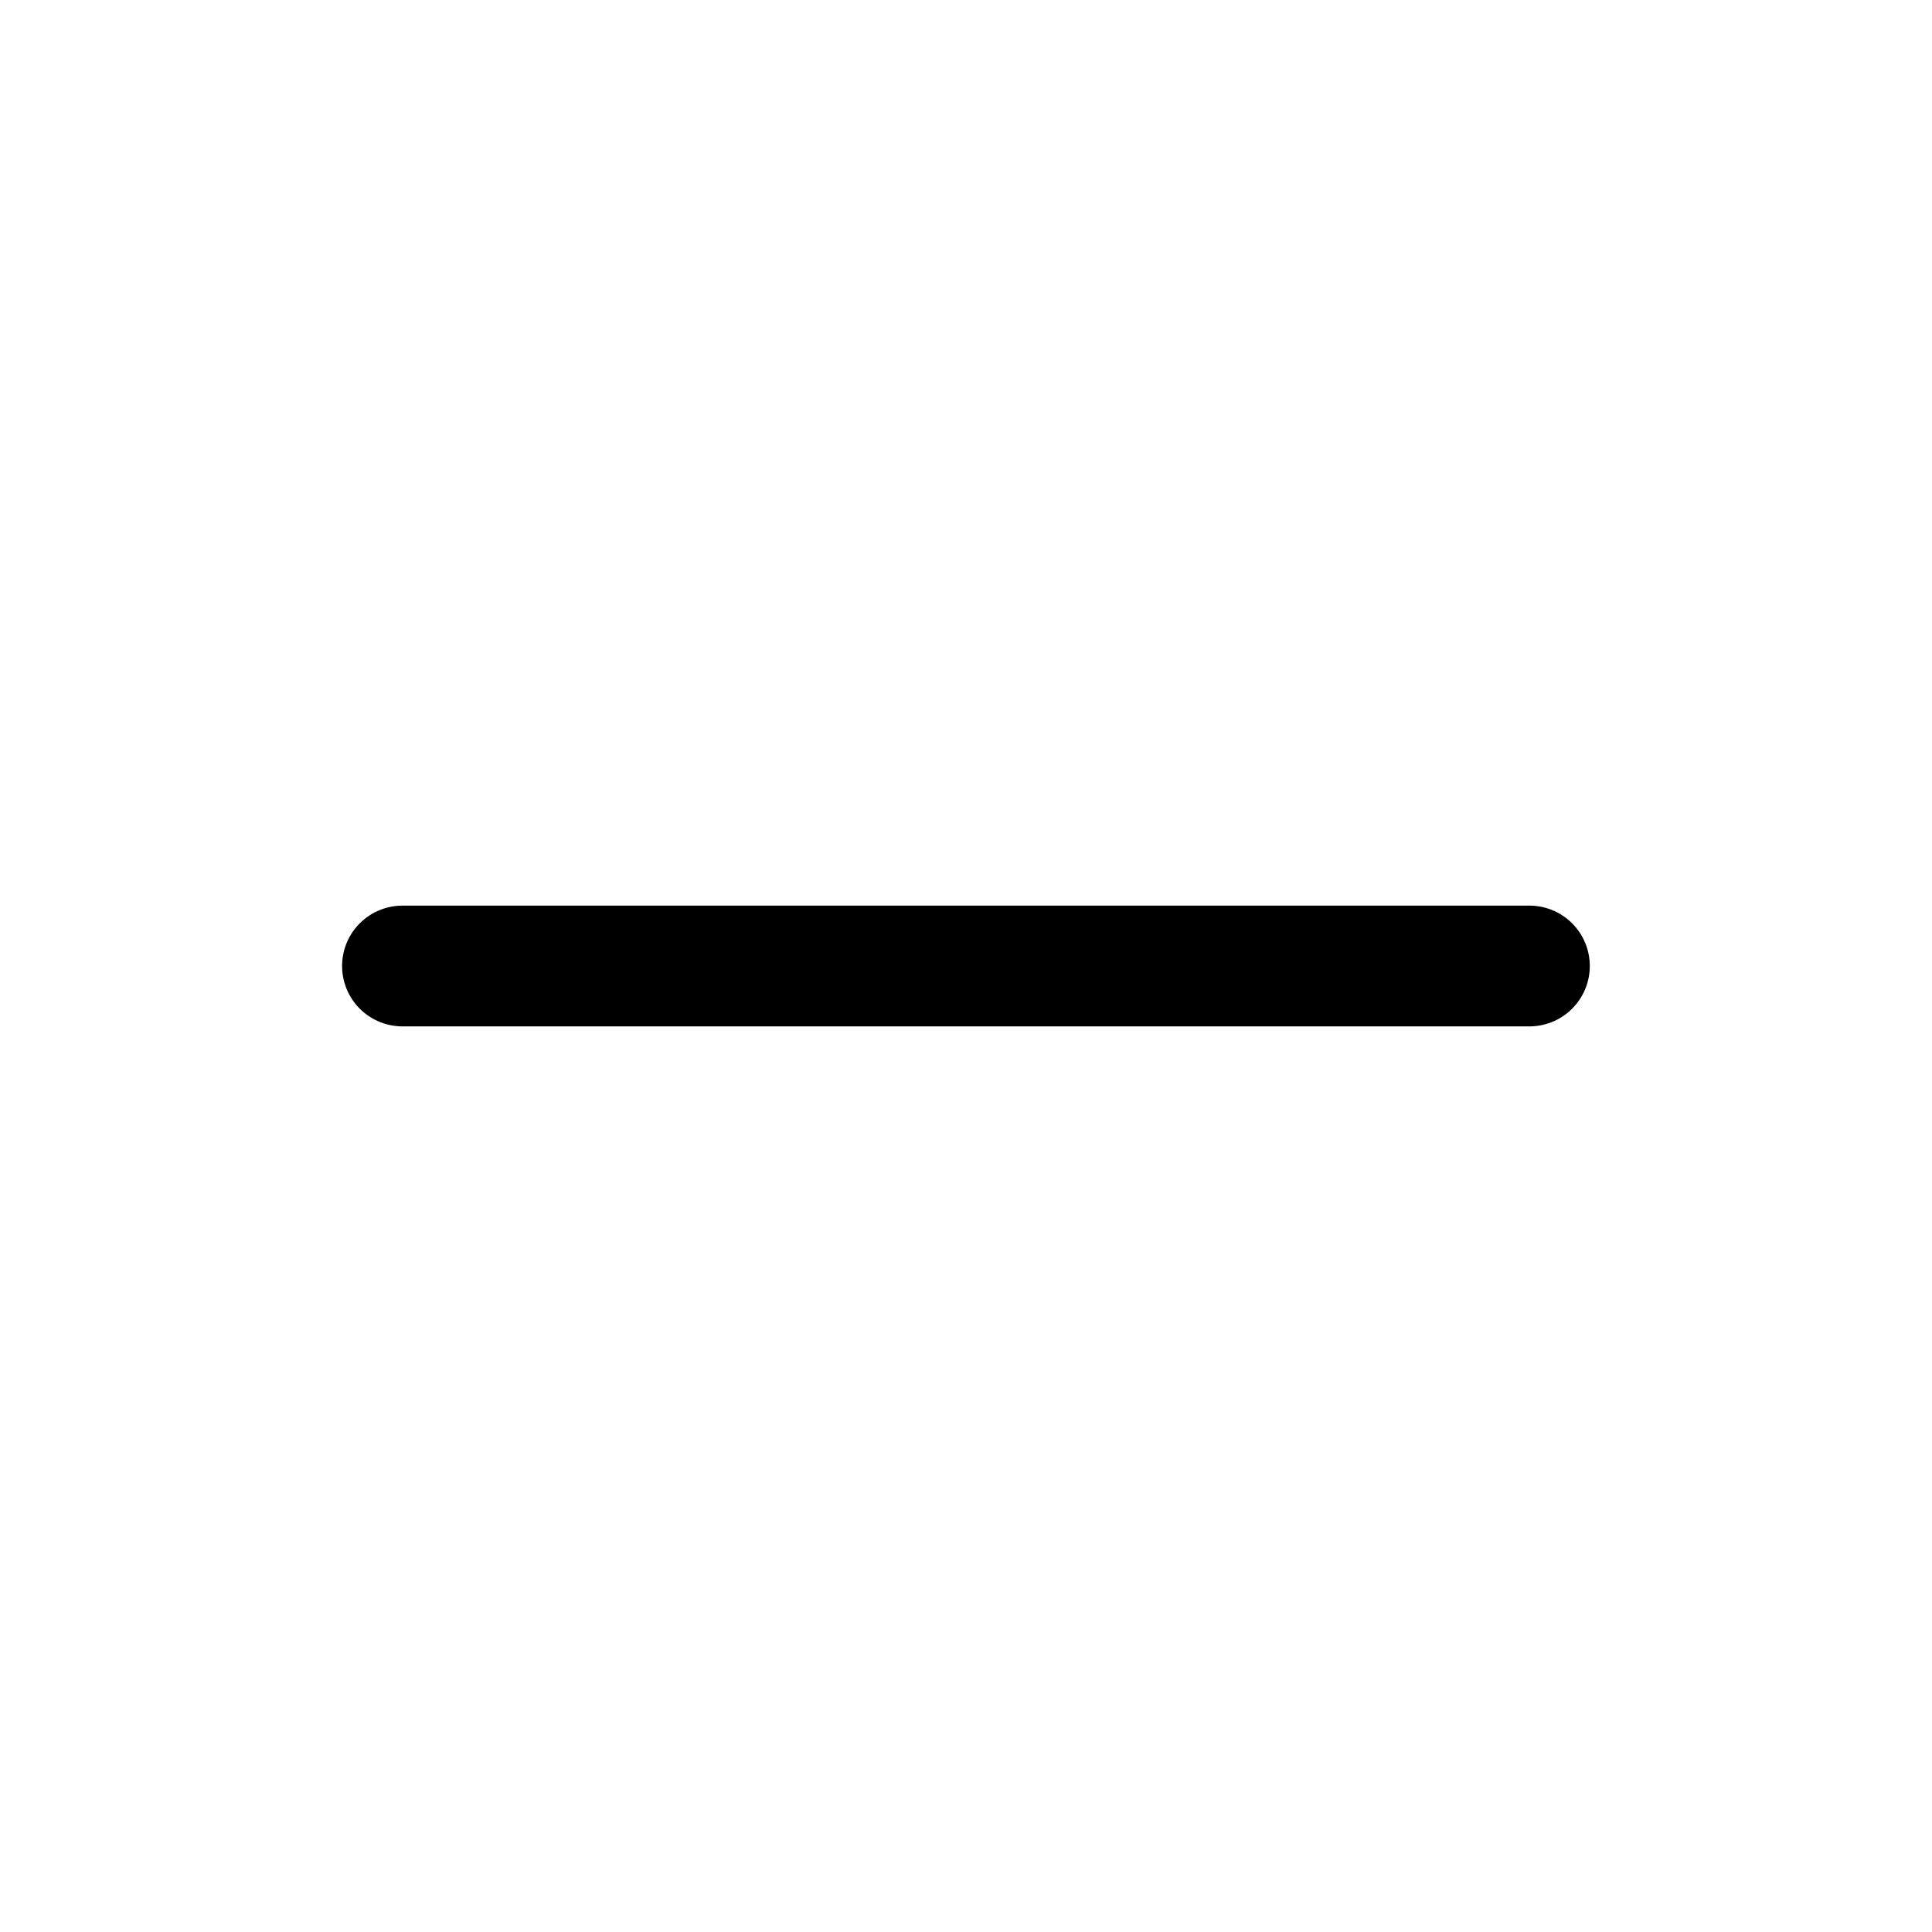
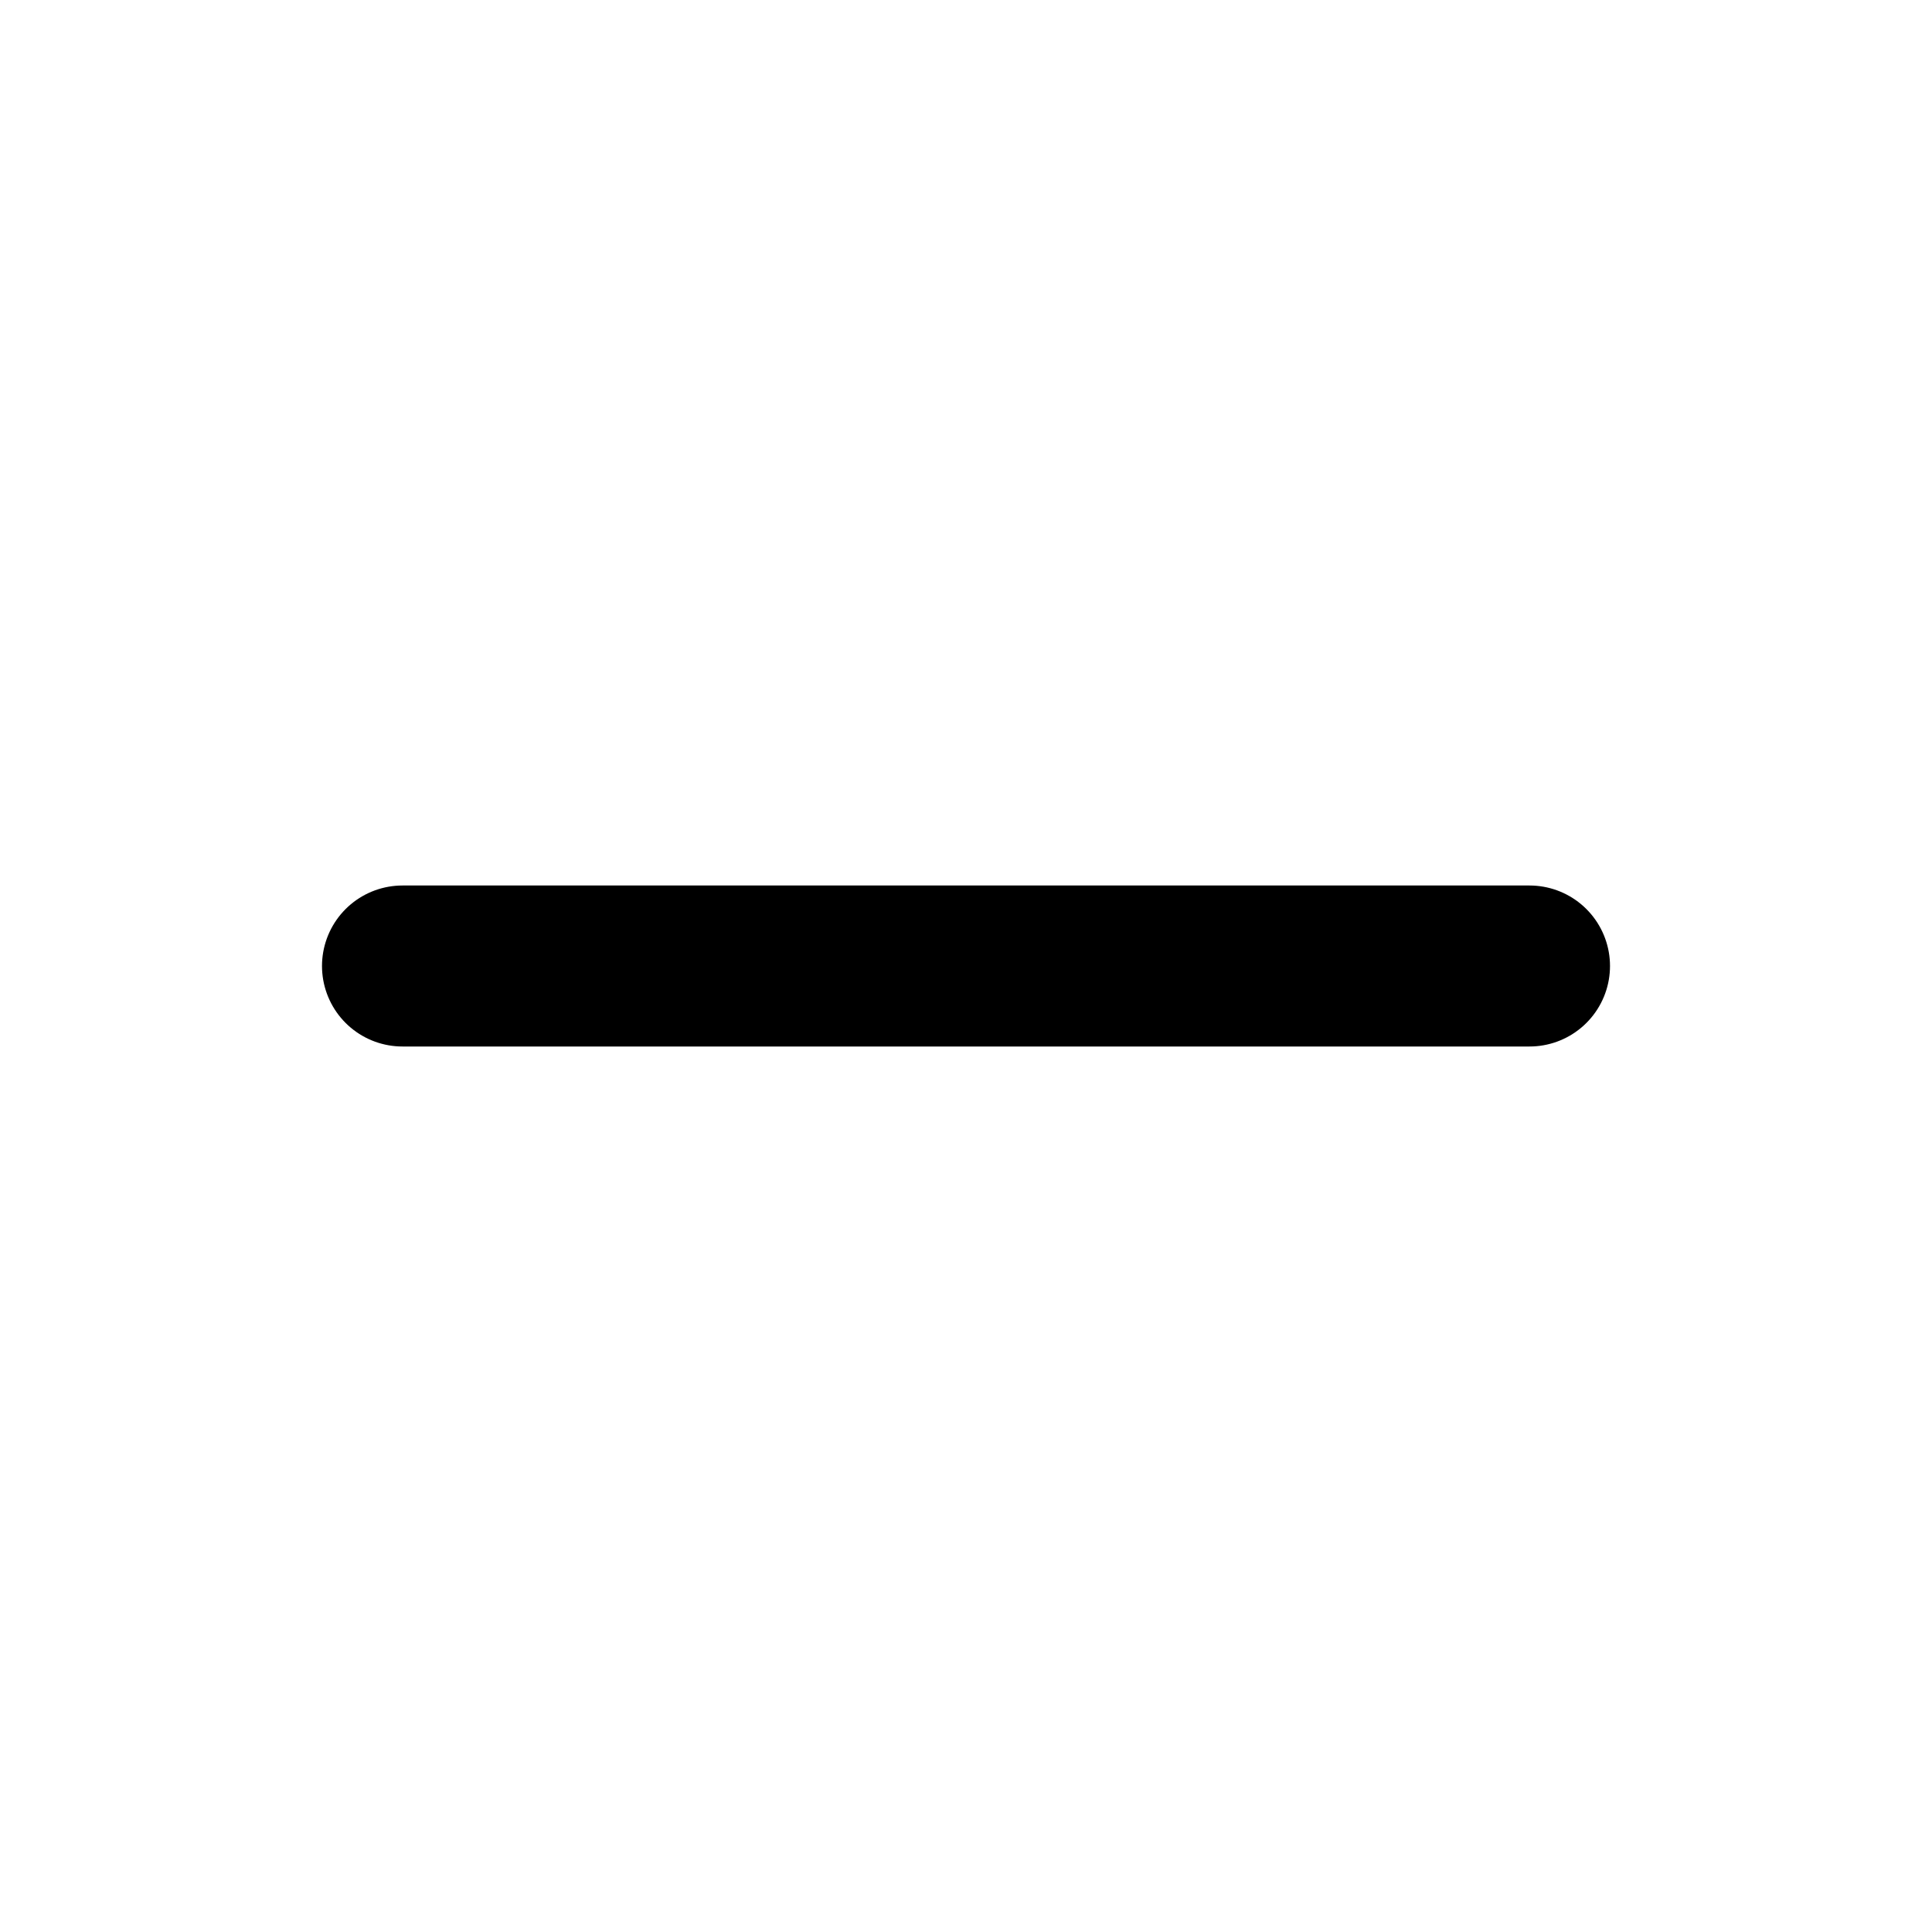
- <svg xmlns="http://www.w3.org/2000/svg" width="16" height="16" viewBox="0 0 16 16" fill="none">
-   <path stroke="currentColor" stroke-linecap="round" stroke-linejoin="round" d="M3.333 8h9.333" />
+ <svg xmlns="http://www.w3.org/2000/svg" width="24" height="24" viewBox="0 0 24 24" fill="none" stroke="currentColor" stroke-width="2" stroke-linecap="round" stroke-linejoin="round">
+   <path d="M5 12h14" />
</svg>
